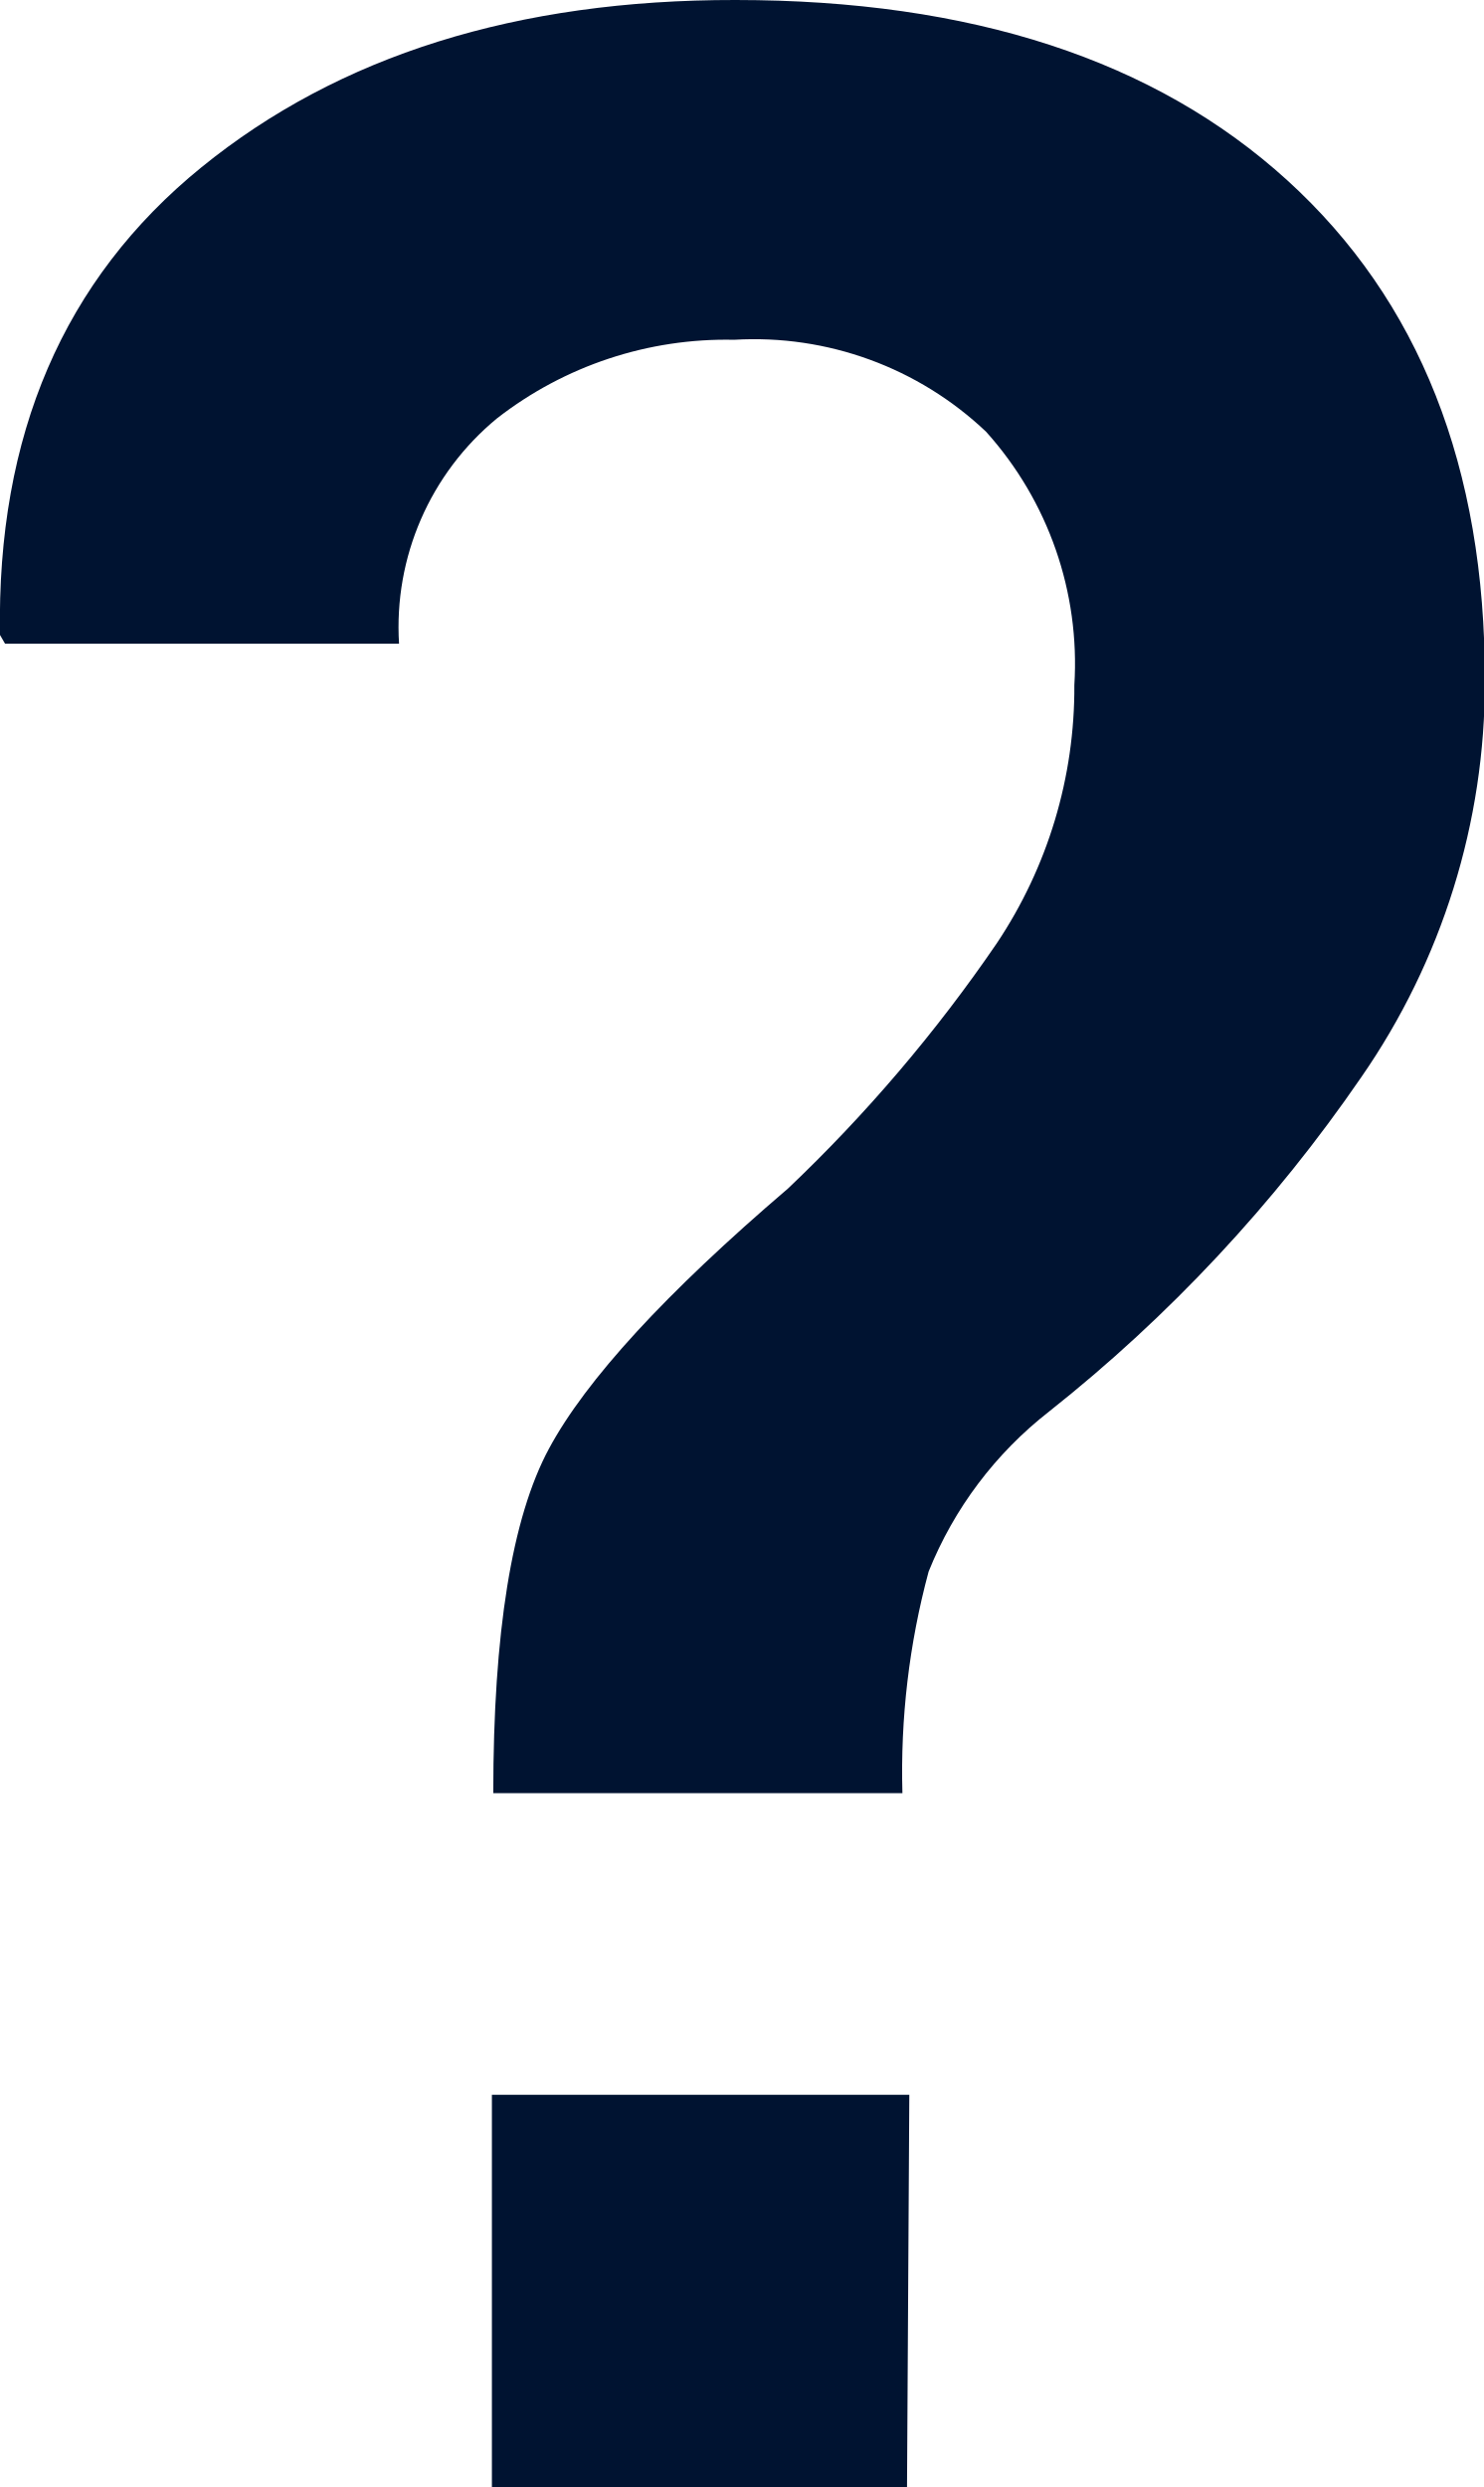
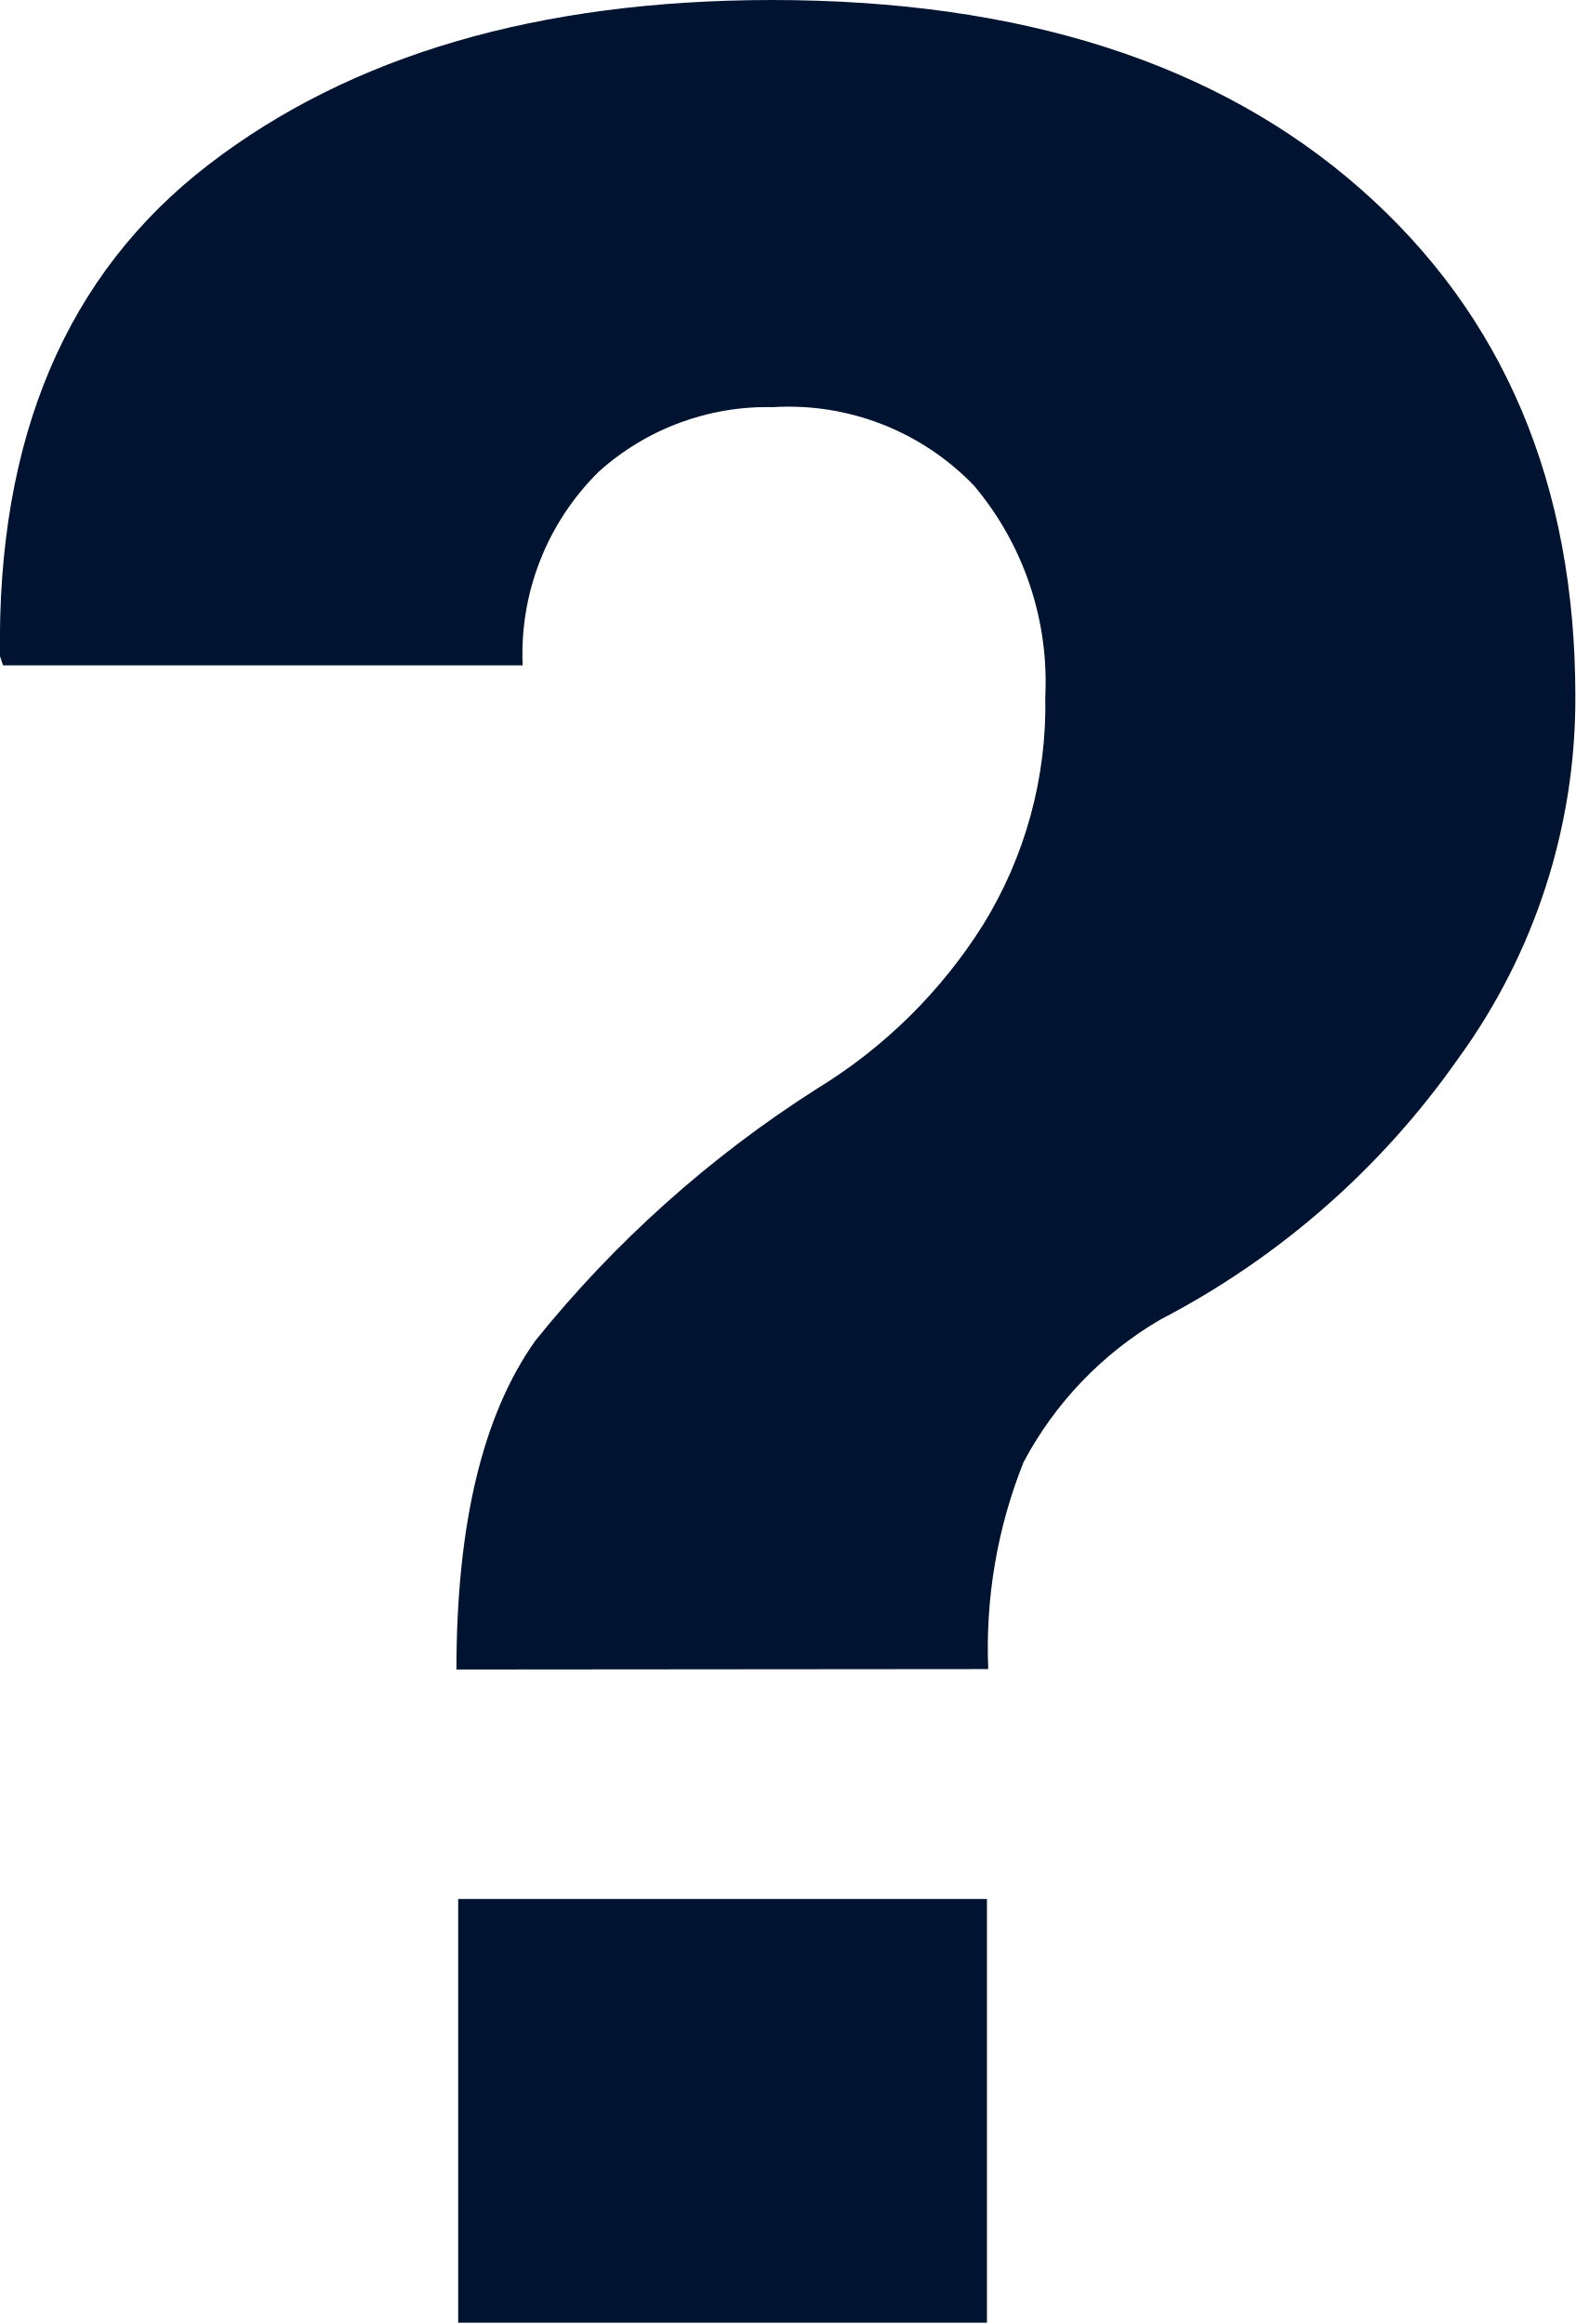
- <svg xmlns="http://www.w3.org/2000/svg" viewBox="0 0 32.27 54.09">
+ <svg xmlns="http://www.w3.org/2000/svg" viewBox="0 0 36.17 53.37">
  <defs>
    <style>.cls-1{fill:#001331;}</style>
  </defs>
  <g id="Layer_2" data-name="Layer 2">
    <g id="Question">
-       <path class="cls-1" d="M10.73,39q0-5.24,1.21-7.49t5.2-5.66a33.15,33.15,0,0,0,4.54-5.33,10,10,0,0,0,1.69-5.62,7.54,7.54,0,0,0-1.92-5.51,7.33,7.33,0,0,0-5.48-2A8.11,8.11,0,0,0,10.81,9.1,5.88,5.88,0,0,0,8.68,14H.11L0,13.81Q-.11,7.29,4.38,3.64T16,0q7.69,0,12,3.92t4.3,10.88a15.08,15.08,0,0,1-2.69,8.63,33.35,33.35,0,0,1-6.79,7.27,8.37,8.37,0,0,0-2.62,3.48A16.71,16.71,0,0,0,19.63,39Zm9,15.09H10.7V45.56h9.08Z" />
+       <path class="cls-1" d="M10.48,38.34q0-5,1.81-7.55A26.7,26.7,0,0,1,18.76,25a11.72,11.72,0,0,0,3.81-3.76A9.59,9.59,0,0,0,24,16a7,7,0,0,0-1.63-4.84,5.9,5.9,0,0,0-4.62-1.81,5.78,5.78,0,0,0-4,1.48A5.88,5.88,0,0,0,12,15.28H.07L0,15.07Q-.11,7.55,4.79,3.78T17.71,0q8.6,0,13.53,4.34T36.17,16a14.05,14.05,0,0,1-2.69,8.31,19.11,19.11,0,0,1-6.85,6,8.3,8.3,0,0,0-3.13,3.27,11.49,11.49,0,0,0-.81,4.75Zm12.18,15H10.52V43.61H22.66Z" />
    </g>
  </g>
</svg>
